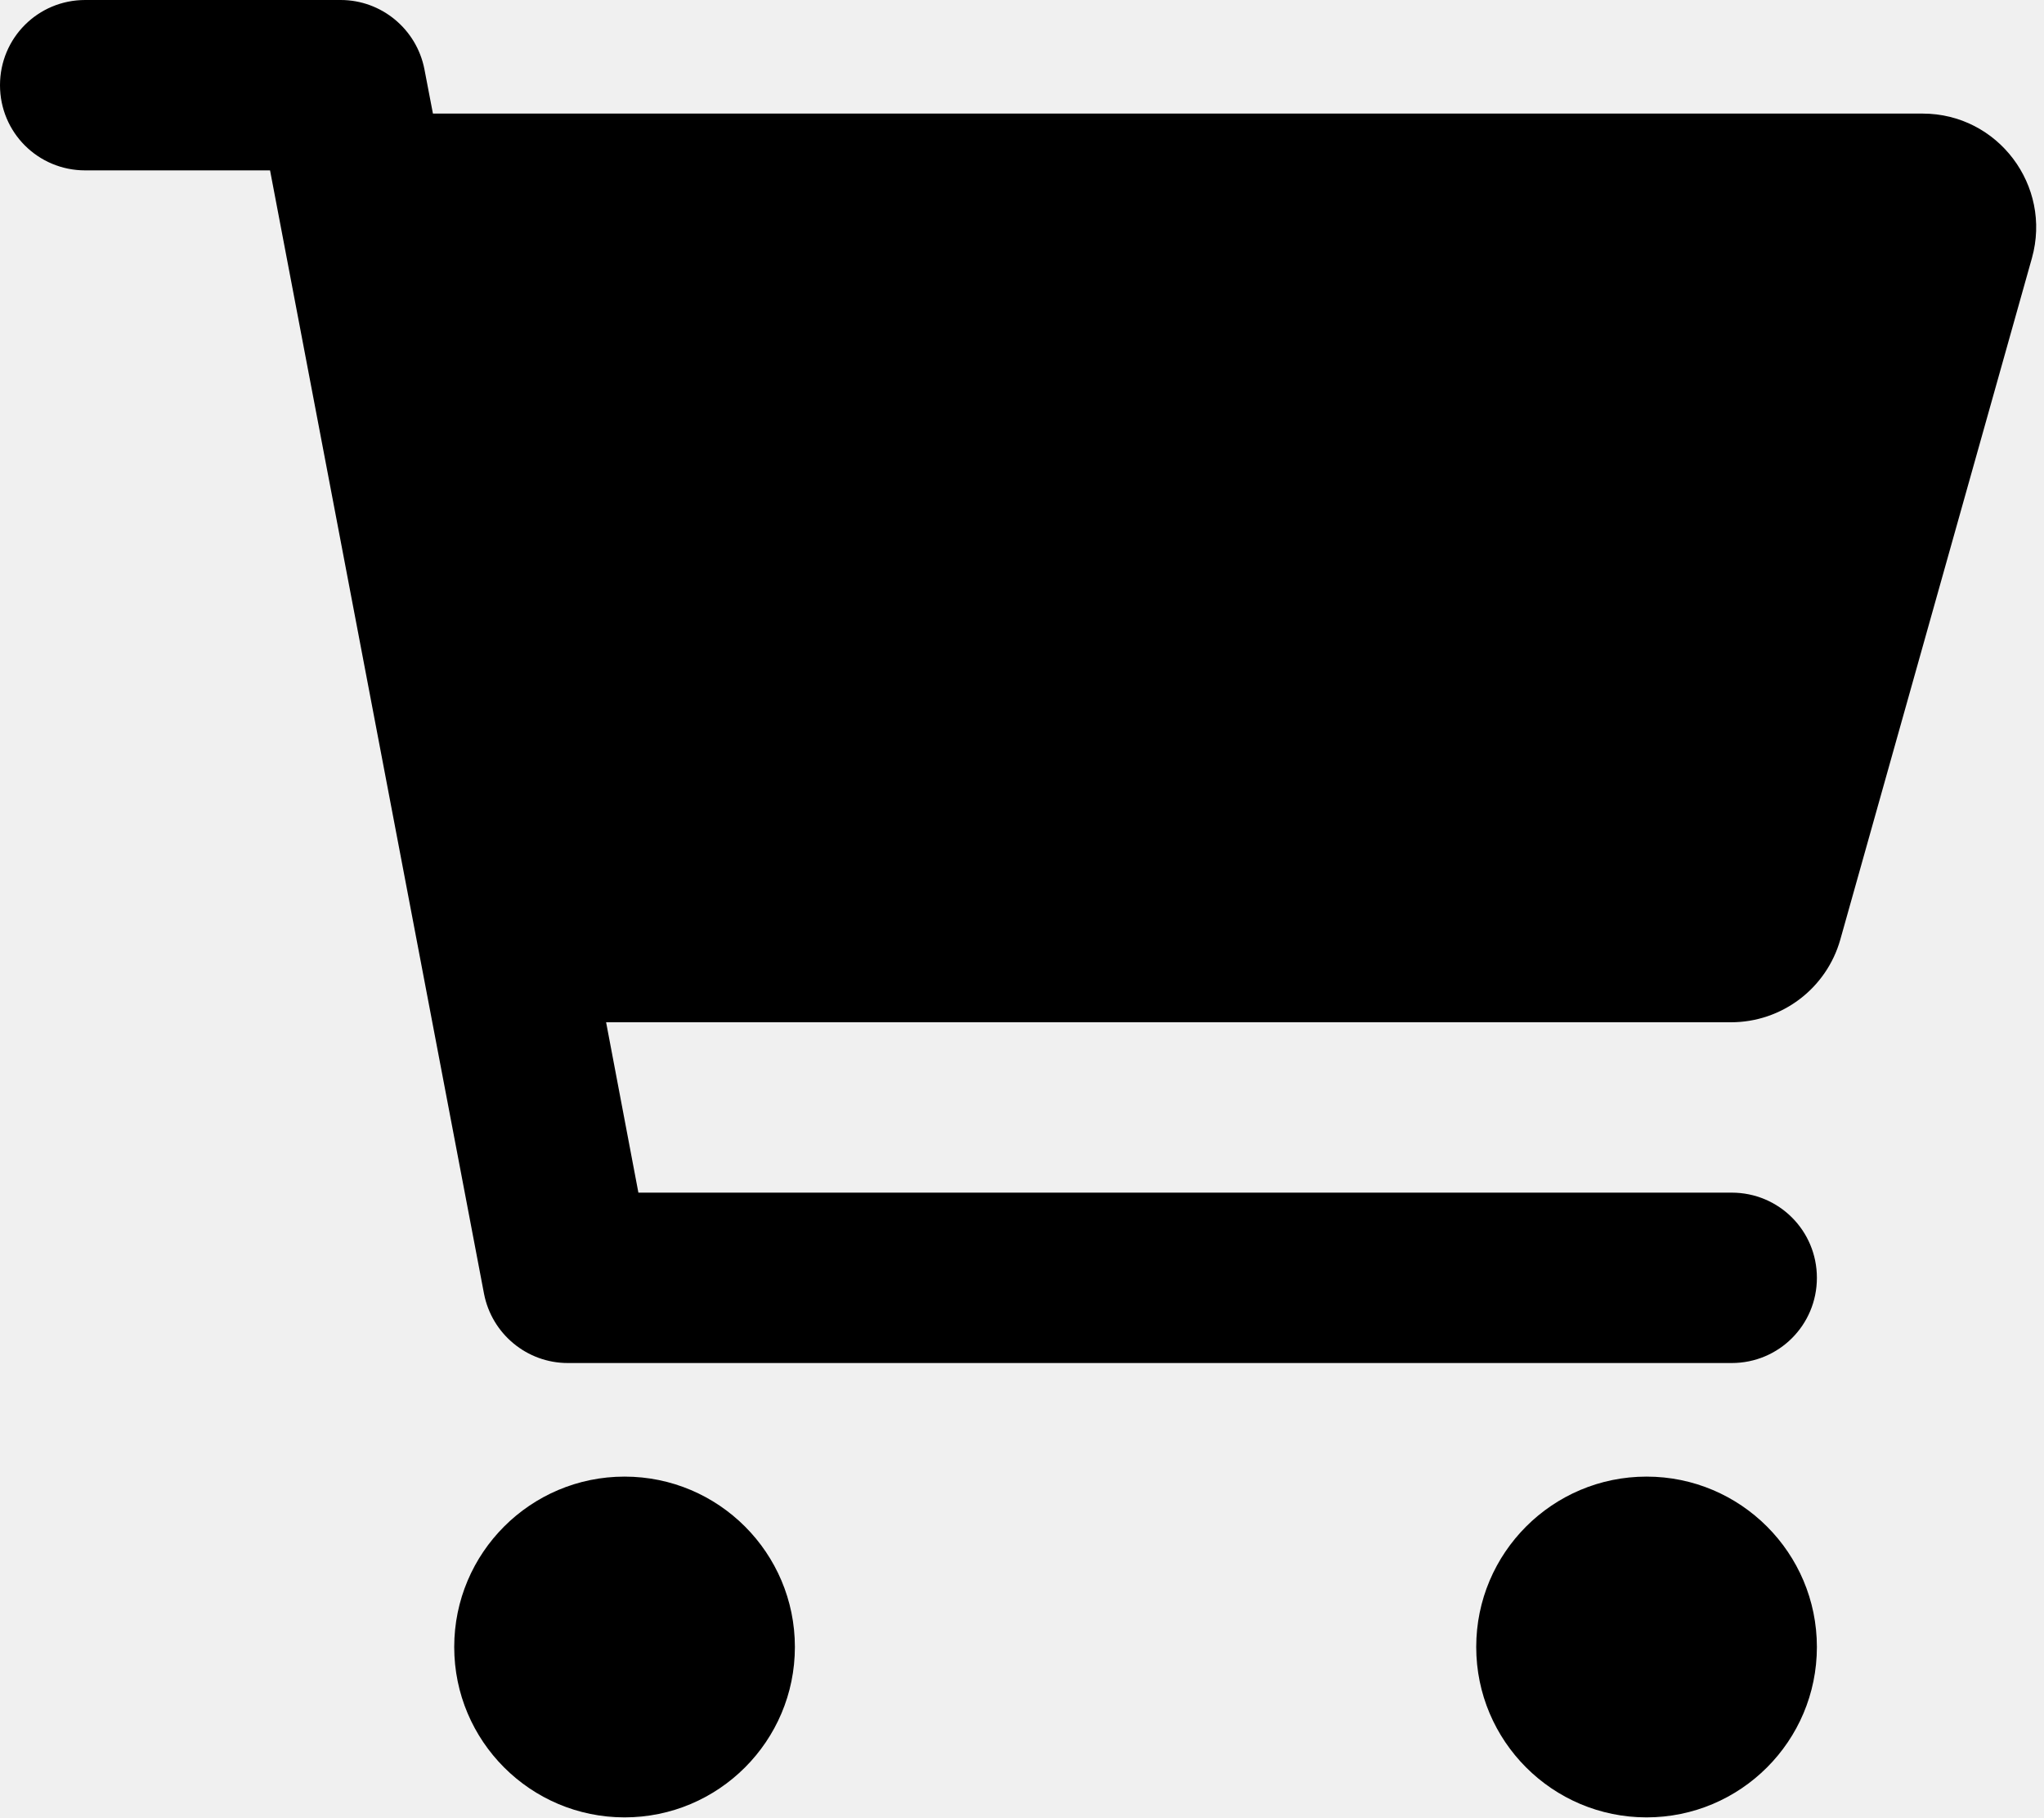
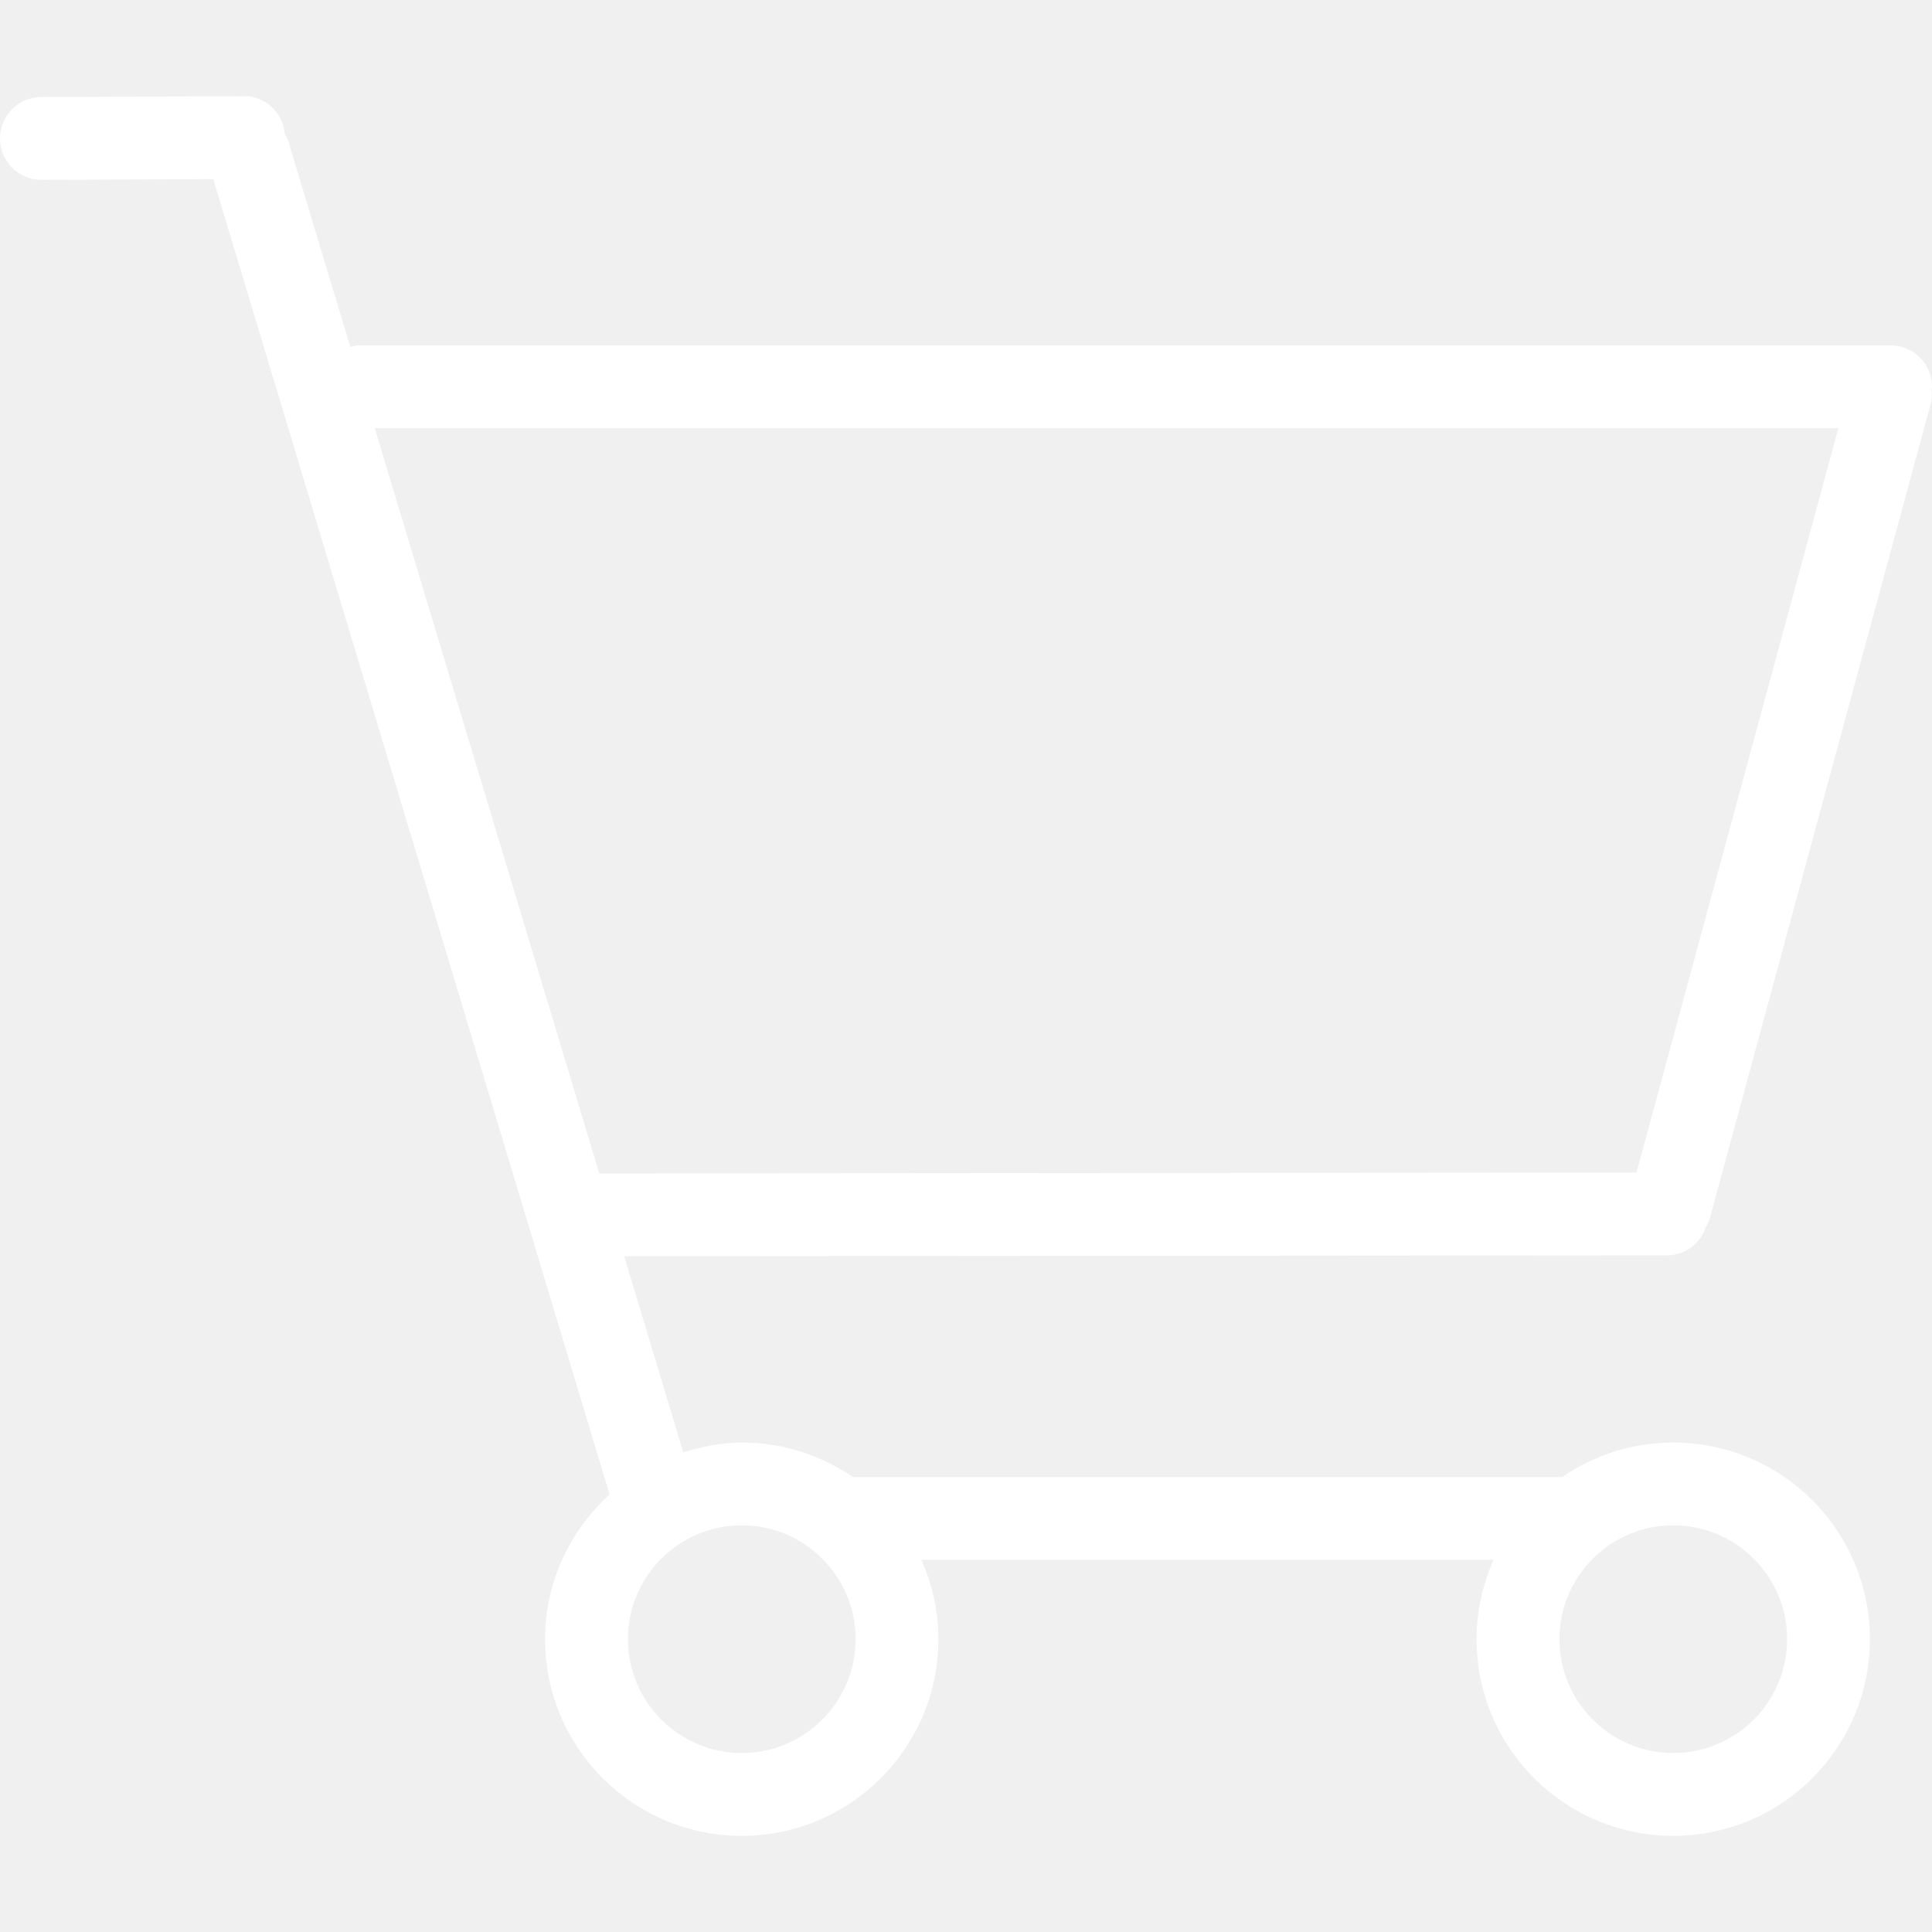
- <svg xmlns="http://www.w3.org/2000/svg" viewBox="0 0 576 512">
-   <path d="M24 0C10.7 0 0 10.7 0 24S10.7 48 24 48H76.1l60.3 316.5c2.2 11.3 12.1 19.5 23.6 19.5H488c13.3 0 24-10.7 24-24s-10.7-24-24-24H179.9l-9.1-48h317c14.3 0 26.9-9.5 30.8-23.3l54-192C578.3 52.3 563 32 541.8 32H122l-2.4-12.5C117.4 8.2 107.5 0 96 0H24zM176 512c26.5 0 48-21.5 48-48s-21.5-48-48-48s-48 21.5-48 48s21.5 48 48 48zm336-48c0-26.5-21.5-48-48-48s-48 21.5-48 48s21.5 48 48 48s48-21.5 48-48z" />
+ <svg xmlns="http://www.w3.org/2000/svg" fill="#fff" version="1.1" id="Capa_1" x="0px" y="0px" viewBox="0 0 299.915 299.915" style="enable-background:new 0 0 299.915 299.915;" xml:space="preserve">
+   <g>
+     <path d="M293.494,53.616H55.701c-0.463,0-0.88,0.174-1.318,0.27l-9.672-32.115c-0.109-0.347-0.341-0.604-0.495-0.925   c-0.264-3.303-2.956-5.919-6.324-5.919c-0.006,0-0.019,0-0.026,0L6.401,15.061C2.847,15.081-0.013,17.973,0,21.52   c0.013,3.541,2.886,6.401,6.427,6.401c0.006,0,0.019,0,0.026,0l26.652-0.116l61.524,204.187   c-6.112,5.585-10.013,13.541-10.013,22.468c0,16.858,13.663,30.527,30.527,30.527c16.858,0,30.527-13.67,30.527-30.527   c0-4.396-0.964-8.548-2.635-12.32h88.819c-1.671,3.773-2.635,7.924-2.635,12.32c0,16.858,13.663,30.527,30.527,30.527   c16.858,0,30.527-13.67,30.527-30.527s-13.67-30.527-30.527-30.527c-6.401,0-12.333,1.986-17.243,5.354H132.38   c-4.91-3.368-10.836-5.354-17.237-5.354c-3.181,0-6.189,0.623-9.075,1.523l-9.178-30.45l161.918-0.129   c2.834,0,5.167-1.87,6.016-4.422c0.219-0.405,0.456-0.797,0.585-1.26l34.274-126.39c0.219-0.803,0.244-1.607,0.154-2.384   c0.006-0.135,0.077-0.244,0.077-0.373C299.921,56.495,297.042,53.616,293.494,53.616z M259.753,236.781   c9.749,0,17.674,7.924,17.674,17.674c0,9.749-7.924,17.674-17.674,17.674c-9.75,0-17.674-7.924-17.674-17.674   C242.08,244.705,250.004,236.781,259.753,236.781z M115.15,236.781c9.75,0,17.674,7.924,17.674,17.674   c0,9.749-7.924,17.674-17.674,17.674s-17.674-7.924-17.674-17.674C97.476,244.705,105.4,236.781,115.15,236.781z M254.04,182.03   l-161.011,0.129L58.176,66.476h227.201L254.04,182.03z" />
+   </g>
+   <g>
+ </g>
+   <g>
+ </g>
+   <g>
+ </g>
+   <g>
+ </g>
+   <g>
+ </g>
+   <g>
+ </g>
+   <g>
+ </g>
+   <g>
+ </g>
+   <g>
+ </g>
+   <g>
+ </g>
+   <g>
+ </g>
+   <g>
+ </g>
+   <g>
+ </g>
+   <g>
+ </g>
+   <g>
+ </g>
</svg>
